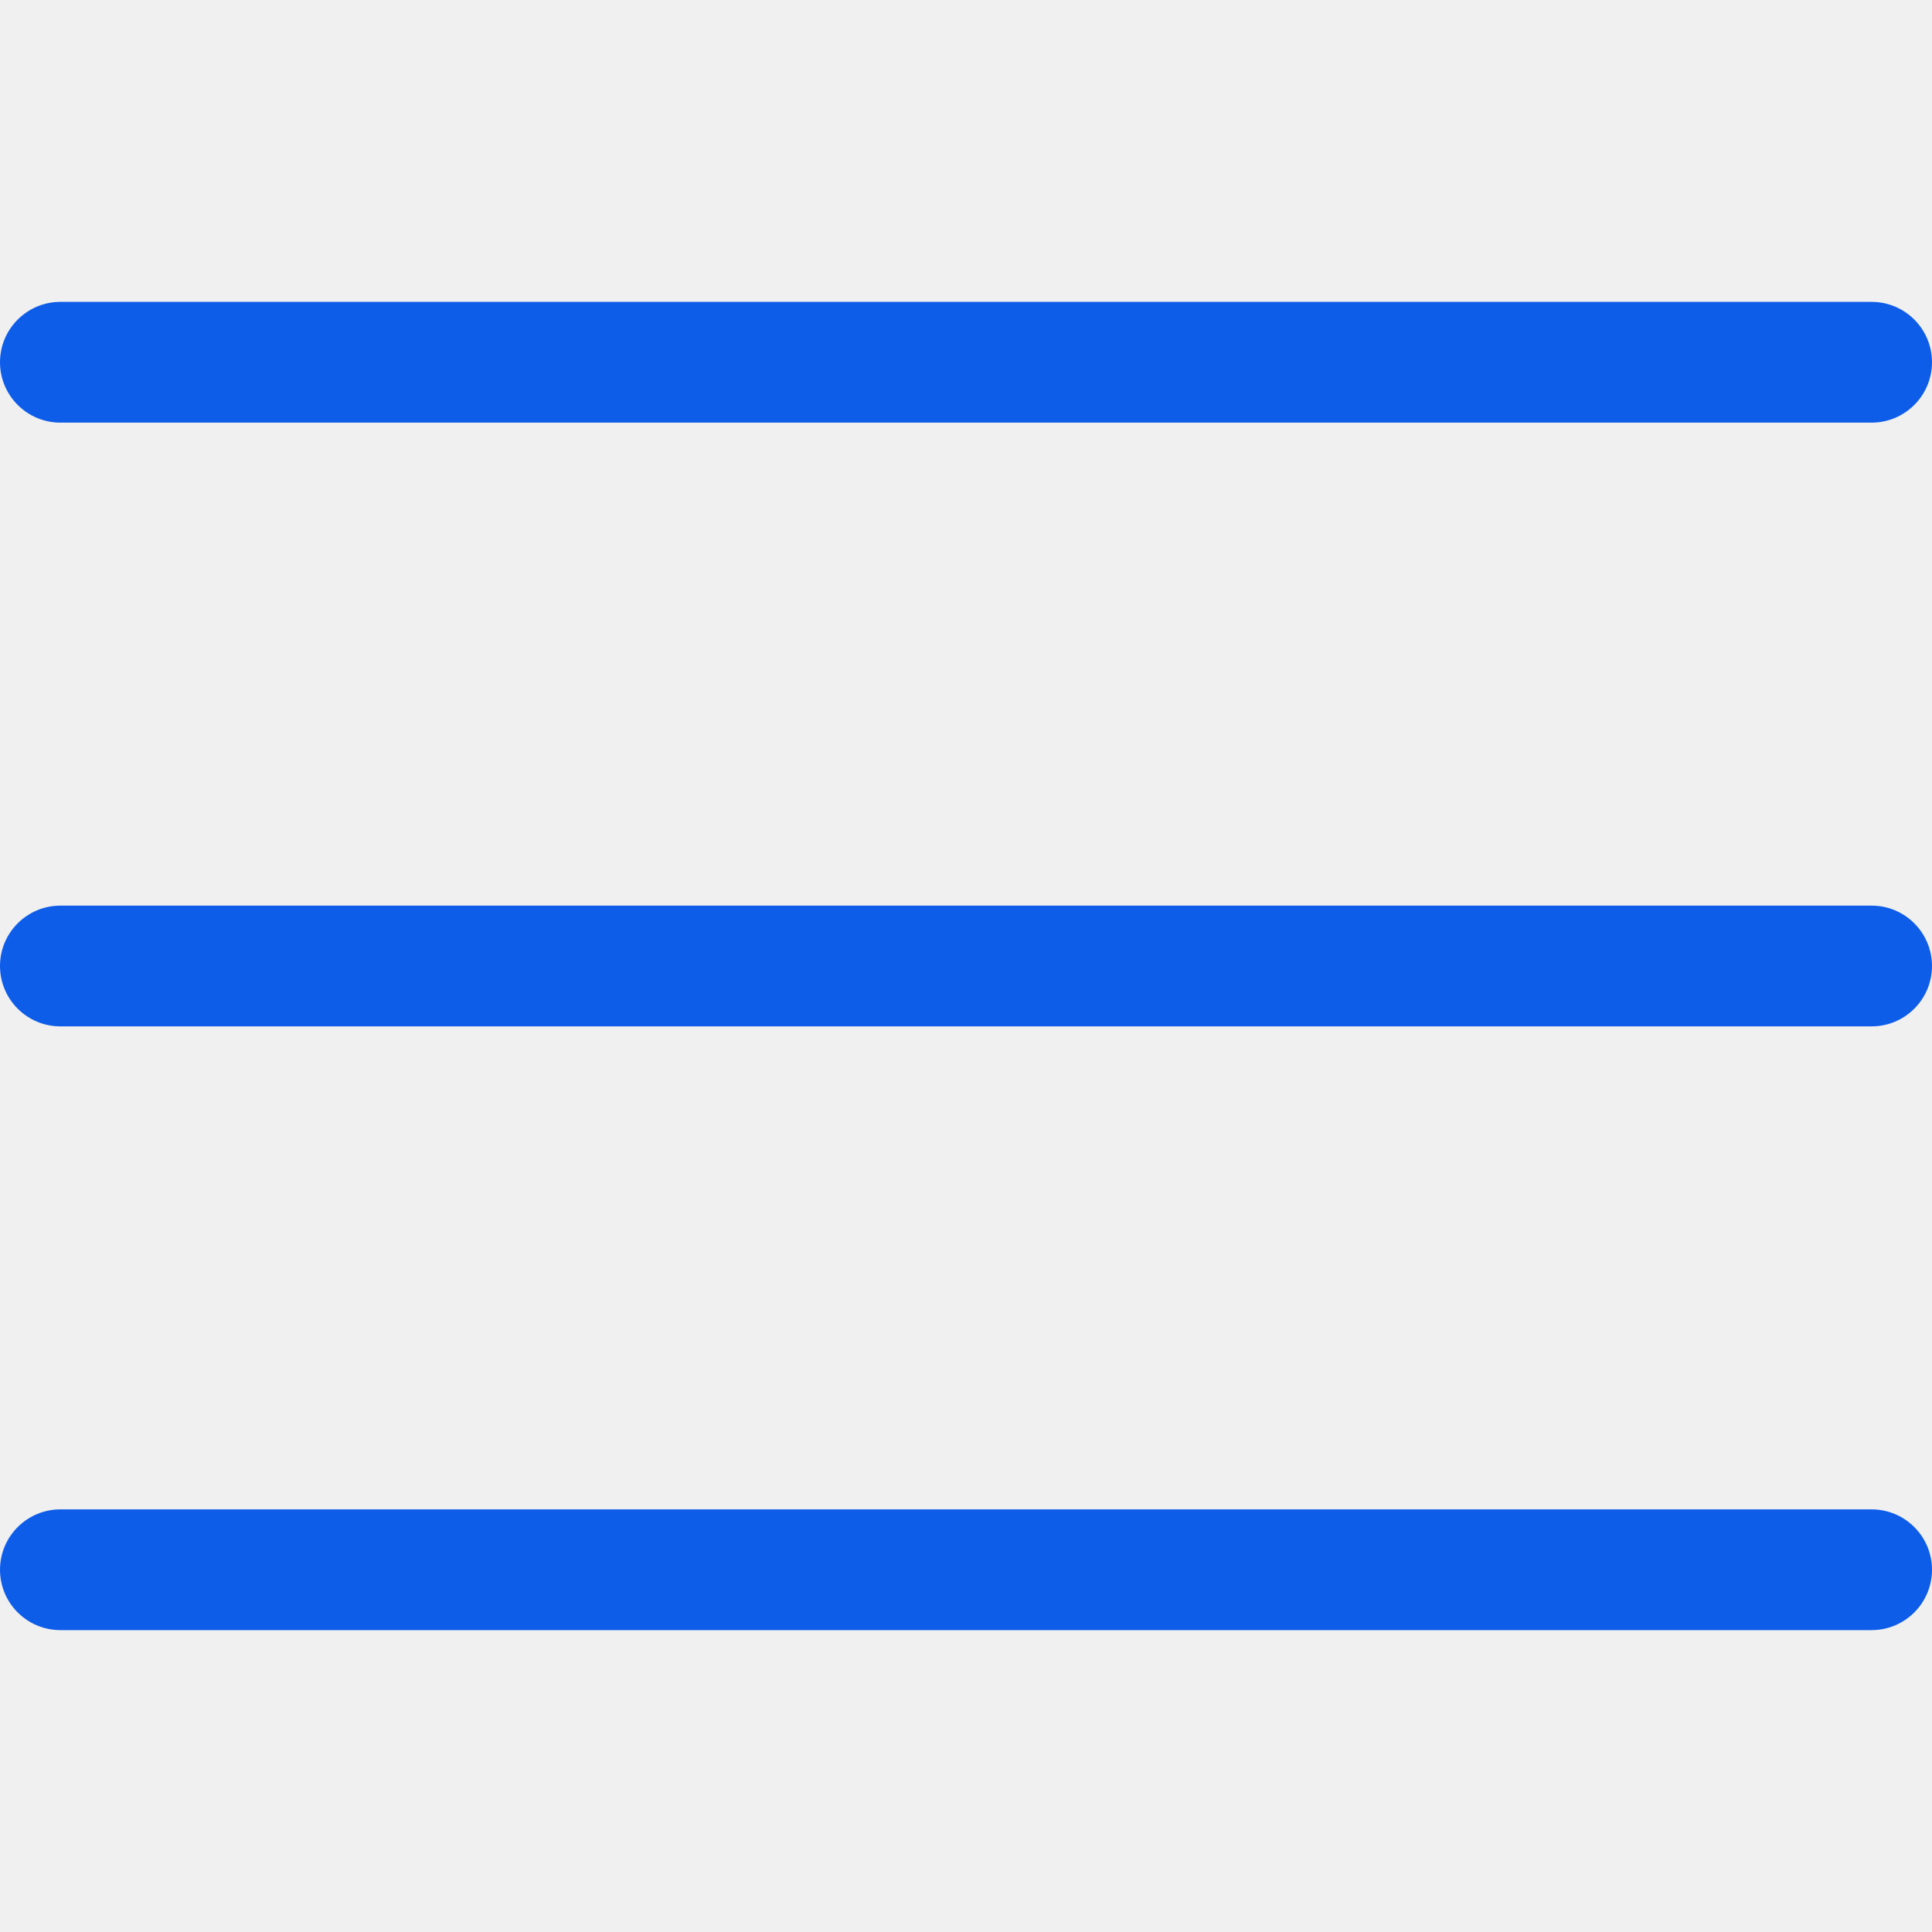
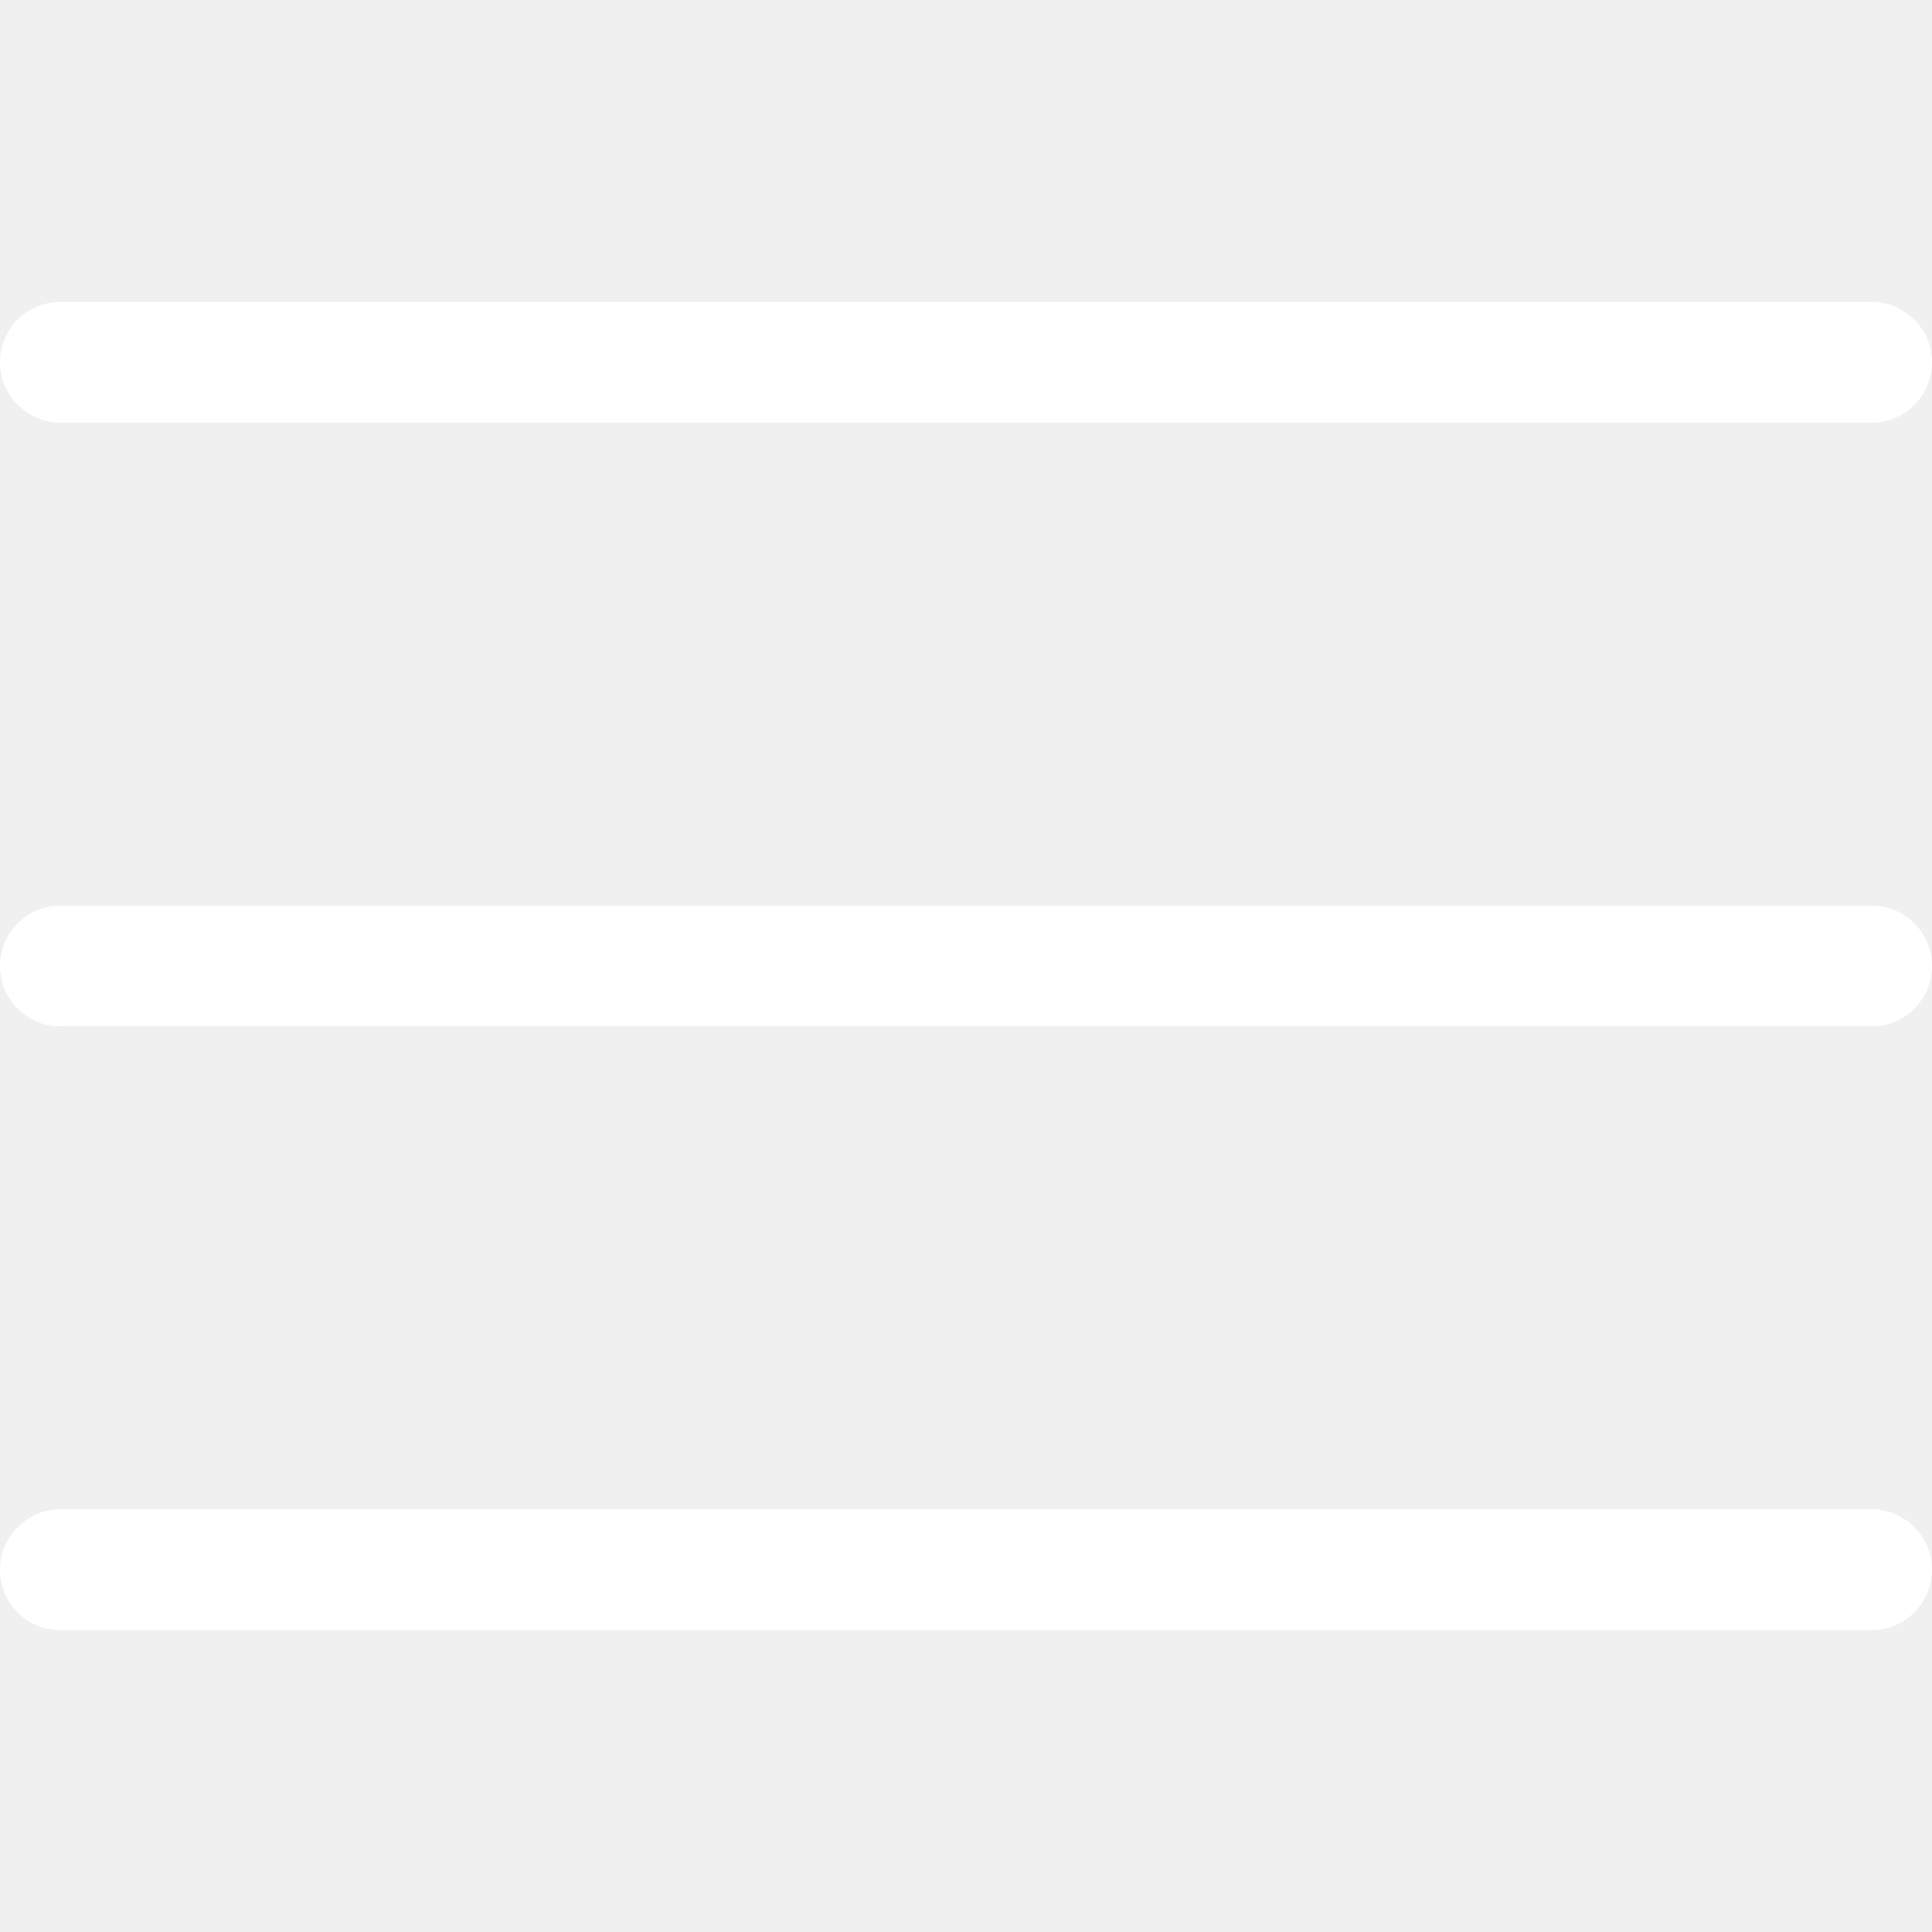
- <svg xmlns="http://www.w3.org/2000/svg" version="1.1" id="Capa_1" x="0px" y="0px" viewBox="0 0 384.97 384.97" fill="#0E5DE9" style="enable-background:new 0 0 384.97 384.97;" xml:space="preserve">
+ <svg xmlns="http://www.w3.org/2000/svg" version="1.1" id="Capa_1" x="0px" y="0px" viewBox="0 0 384.97 384.97" fill="#FFFFFF" style="enable-background:new 0 0 384.97 384.97;" xml:space="preserve">
  <g>
    <g id="Menu">
      <path d="M12.03,84.212h360.909c6.641,0,12.03-5.39,12.03-12.03c0-6.641-5.39-12.03-12.03-12.03H12.03    C5.39,60.152,0,65.541,0,72.182C0,78.823,5.39,84.212,12.03,84.212z" />
      <path d="M372.939,180.455H12.03c-6.641,0-12.03,5.39-12.03,12.03s5.39,12.03,12.03,12.03h360.909c6.641,0,12.03-5.39,12.03-12.03    S379.58,180.455,372.939,180.455z" />
      <path d="M372.939,300.758H12.03c-6.641,0-12.03,5.39-12.03,12.03c0,6.641,5.39,12.03,12.03,12.03h360.909    c6.641,0,12.03-5.39,12.03-12.03C384.97,306.147,379.58,300.758,372.939,300.758z" />
    </g>
    <g>
	</g>
    <g>
	</g>
    <g>
	</g>
    <g>
	</g>
    <g>
	</g>
    <g>
	</g>
  </g>
  <g>
</g>
  <g>
</g>
  <g>
</g>
  <g>
</g>
  <g>
</g>
  <g>
</g>
  <g>
</g>
  <g>
</g>
  <g>
</g>
  <g>
</g>
  <g>
</g>
  <g>
</g>
  <g>
</g>
  <g>
</g>
  <g>
</g>
</svg>
